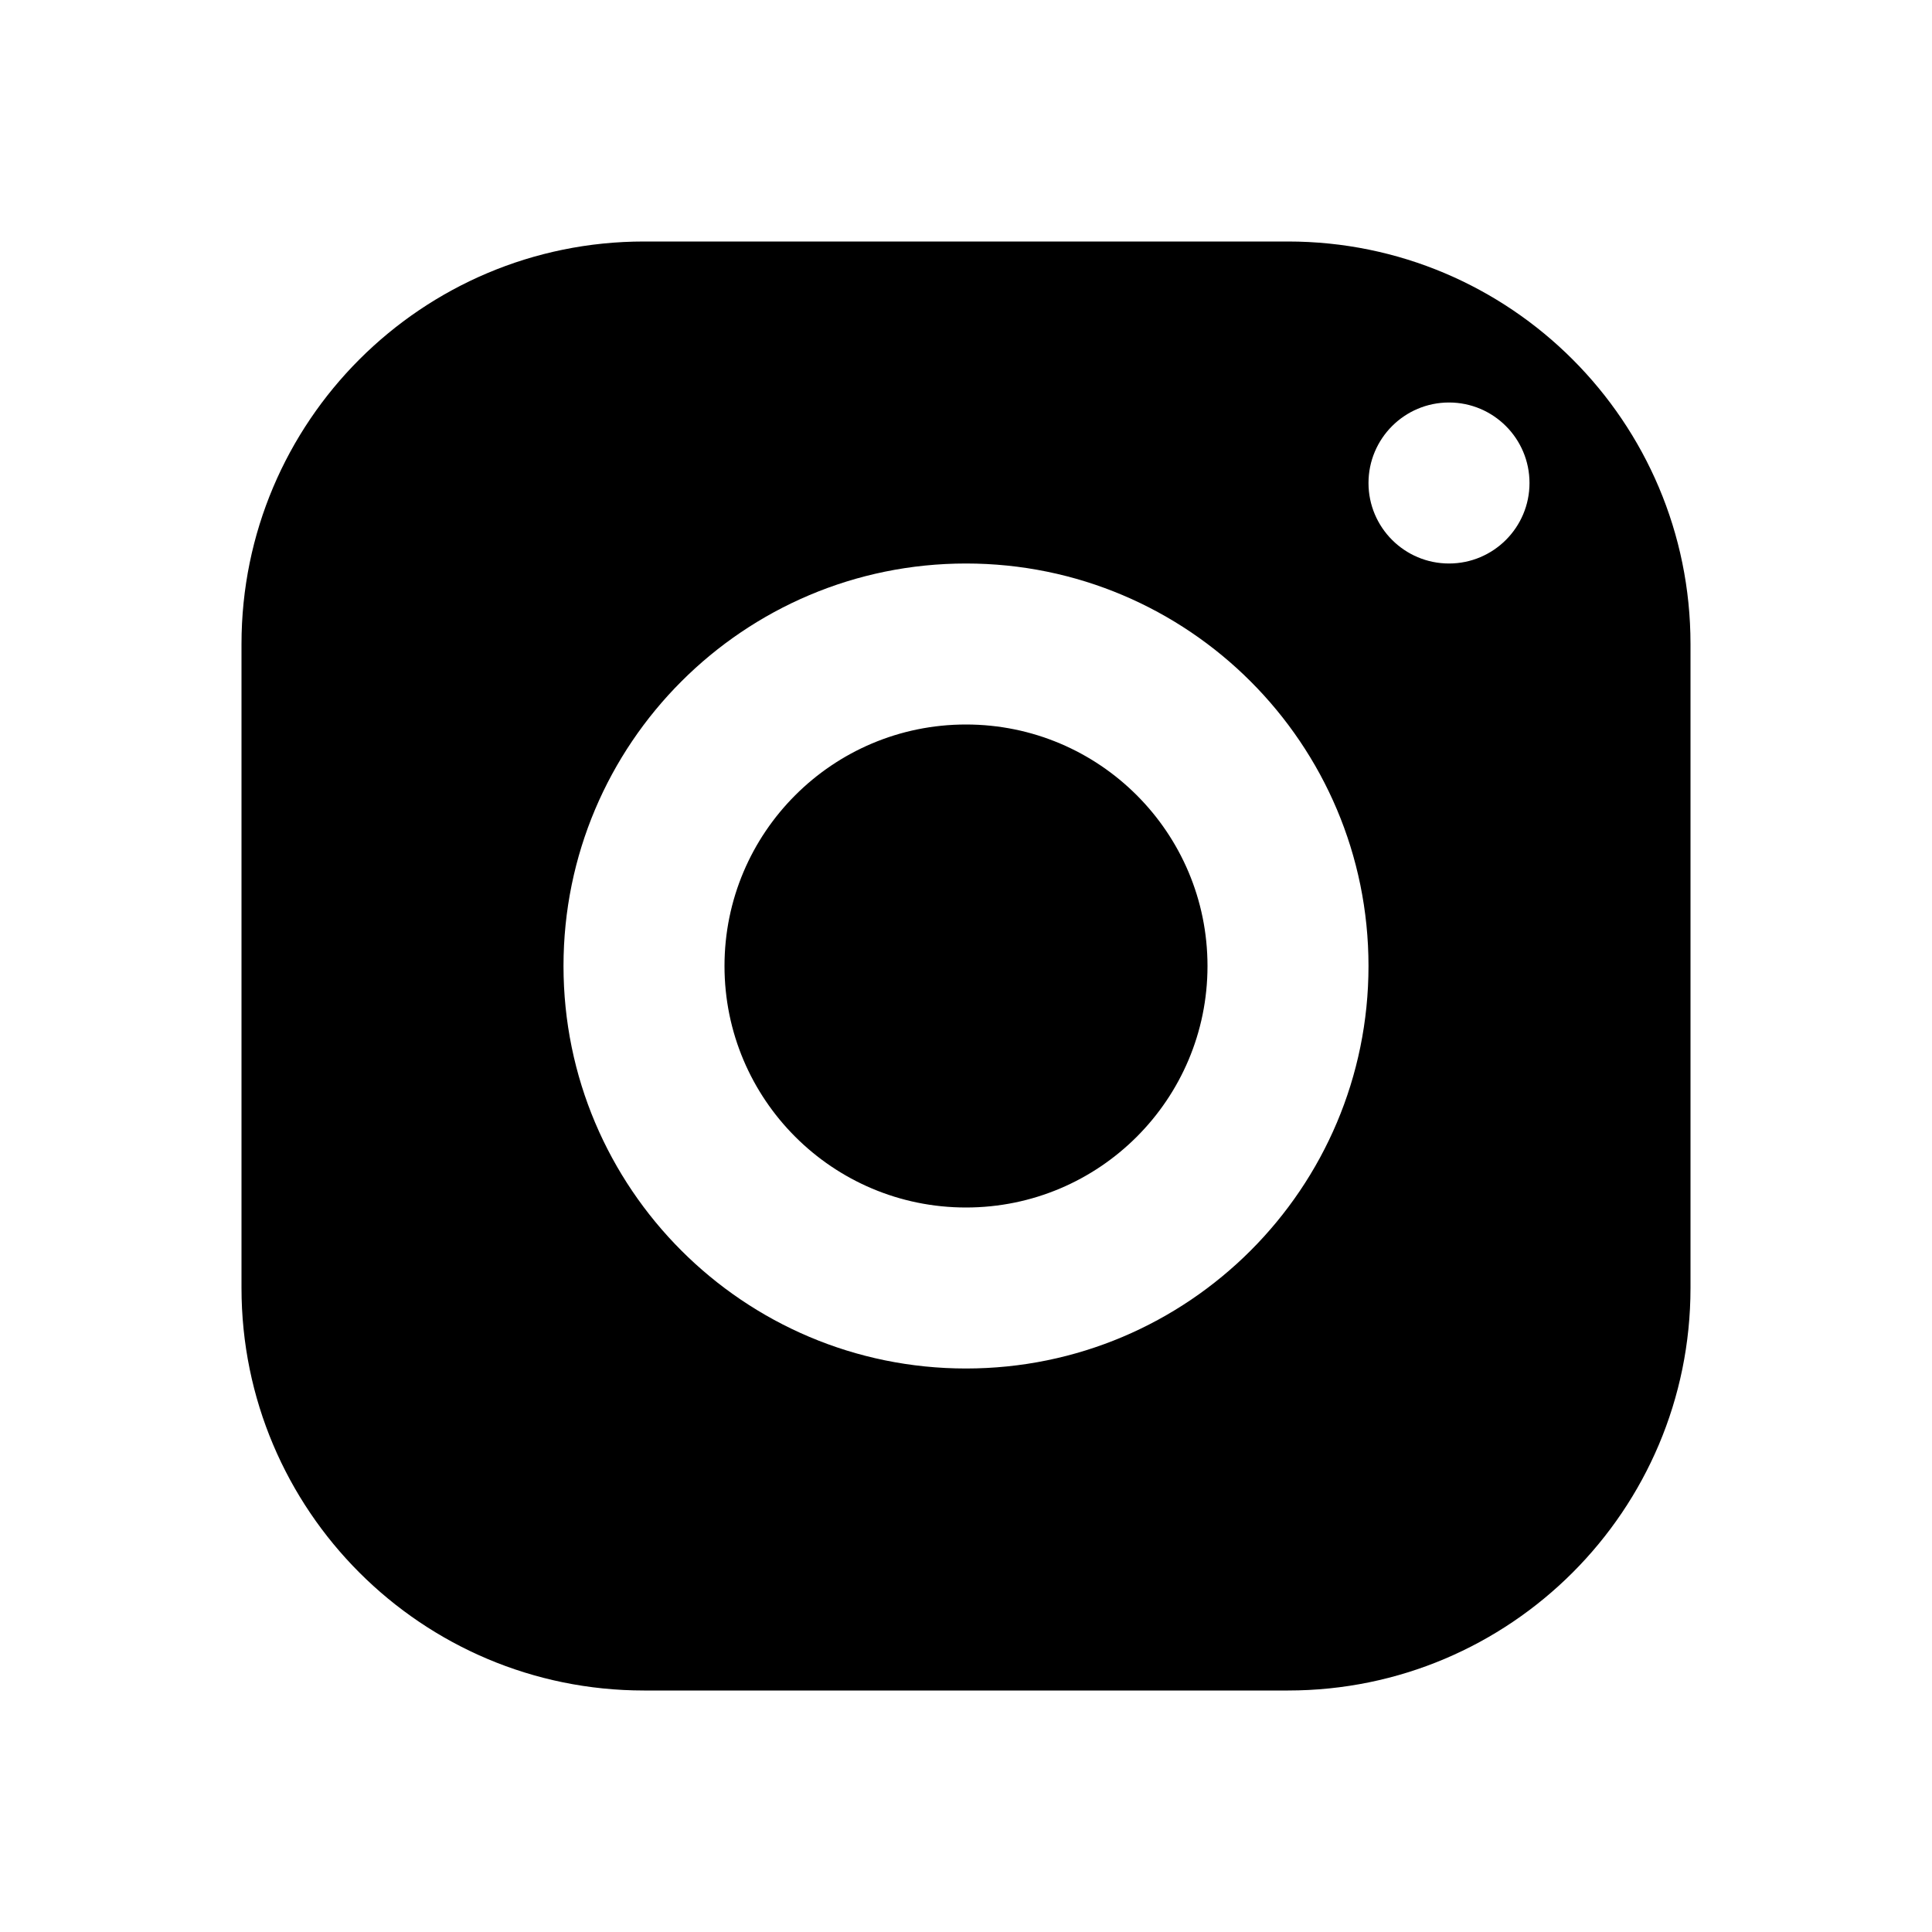
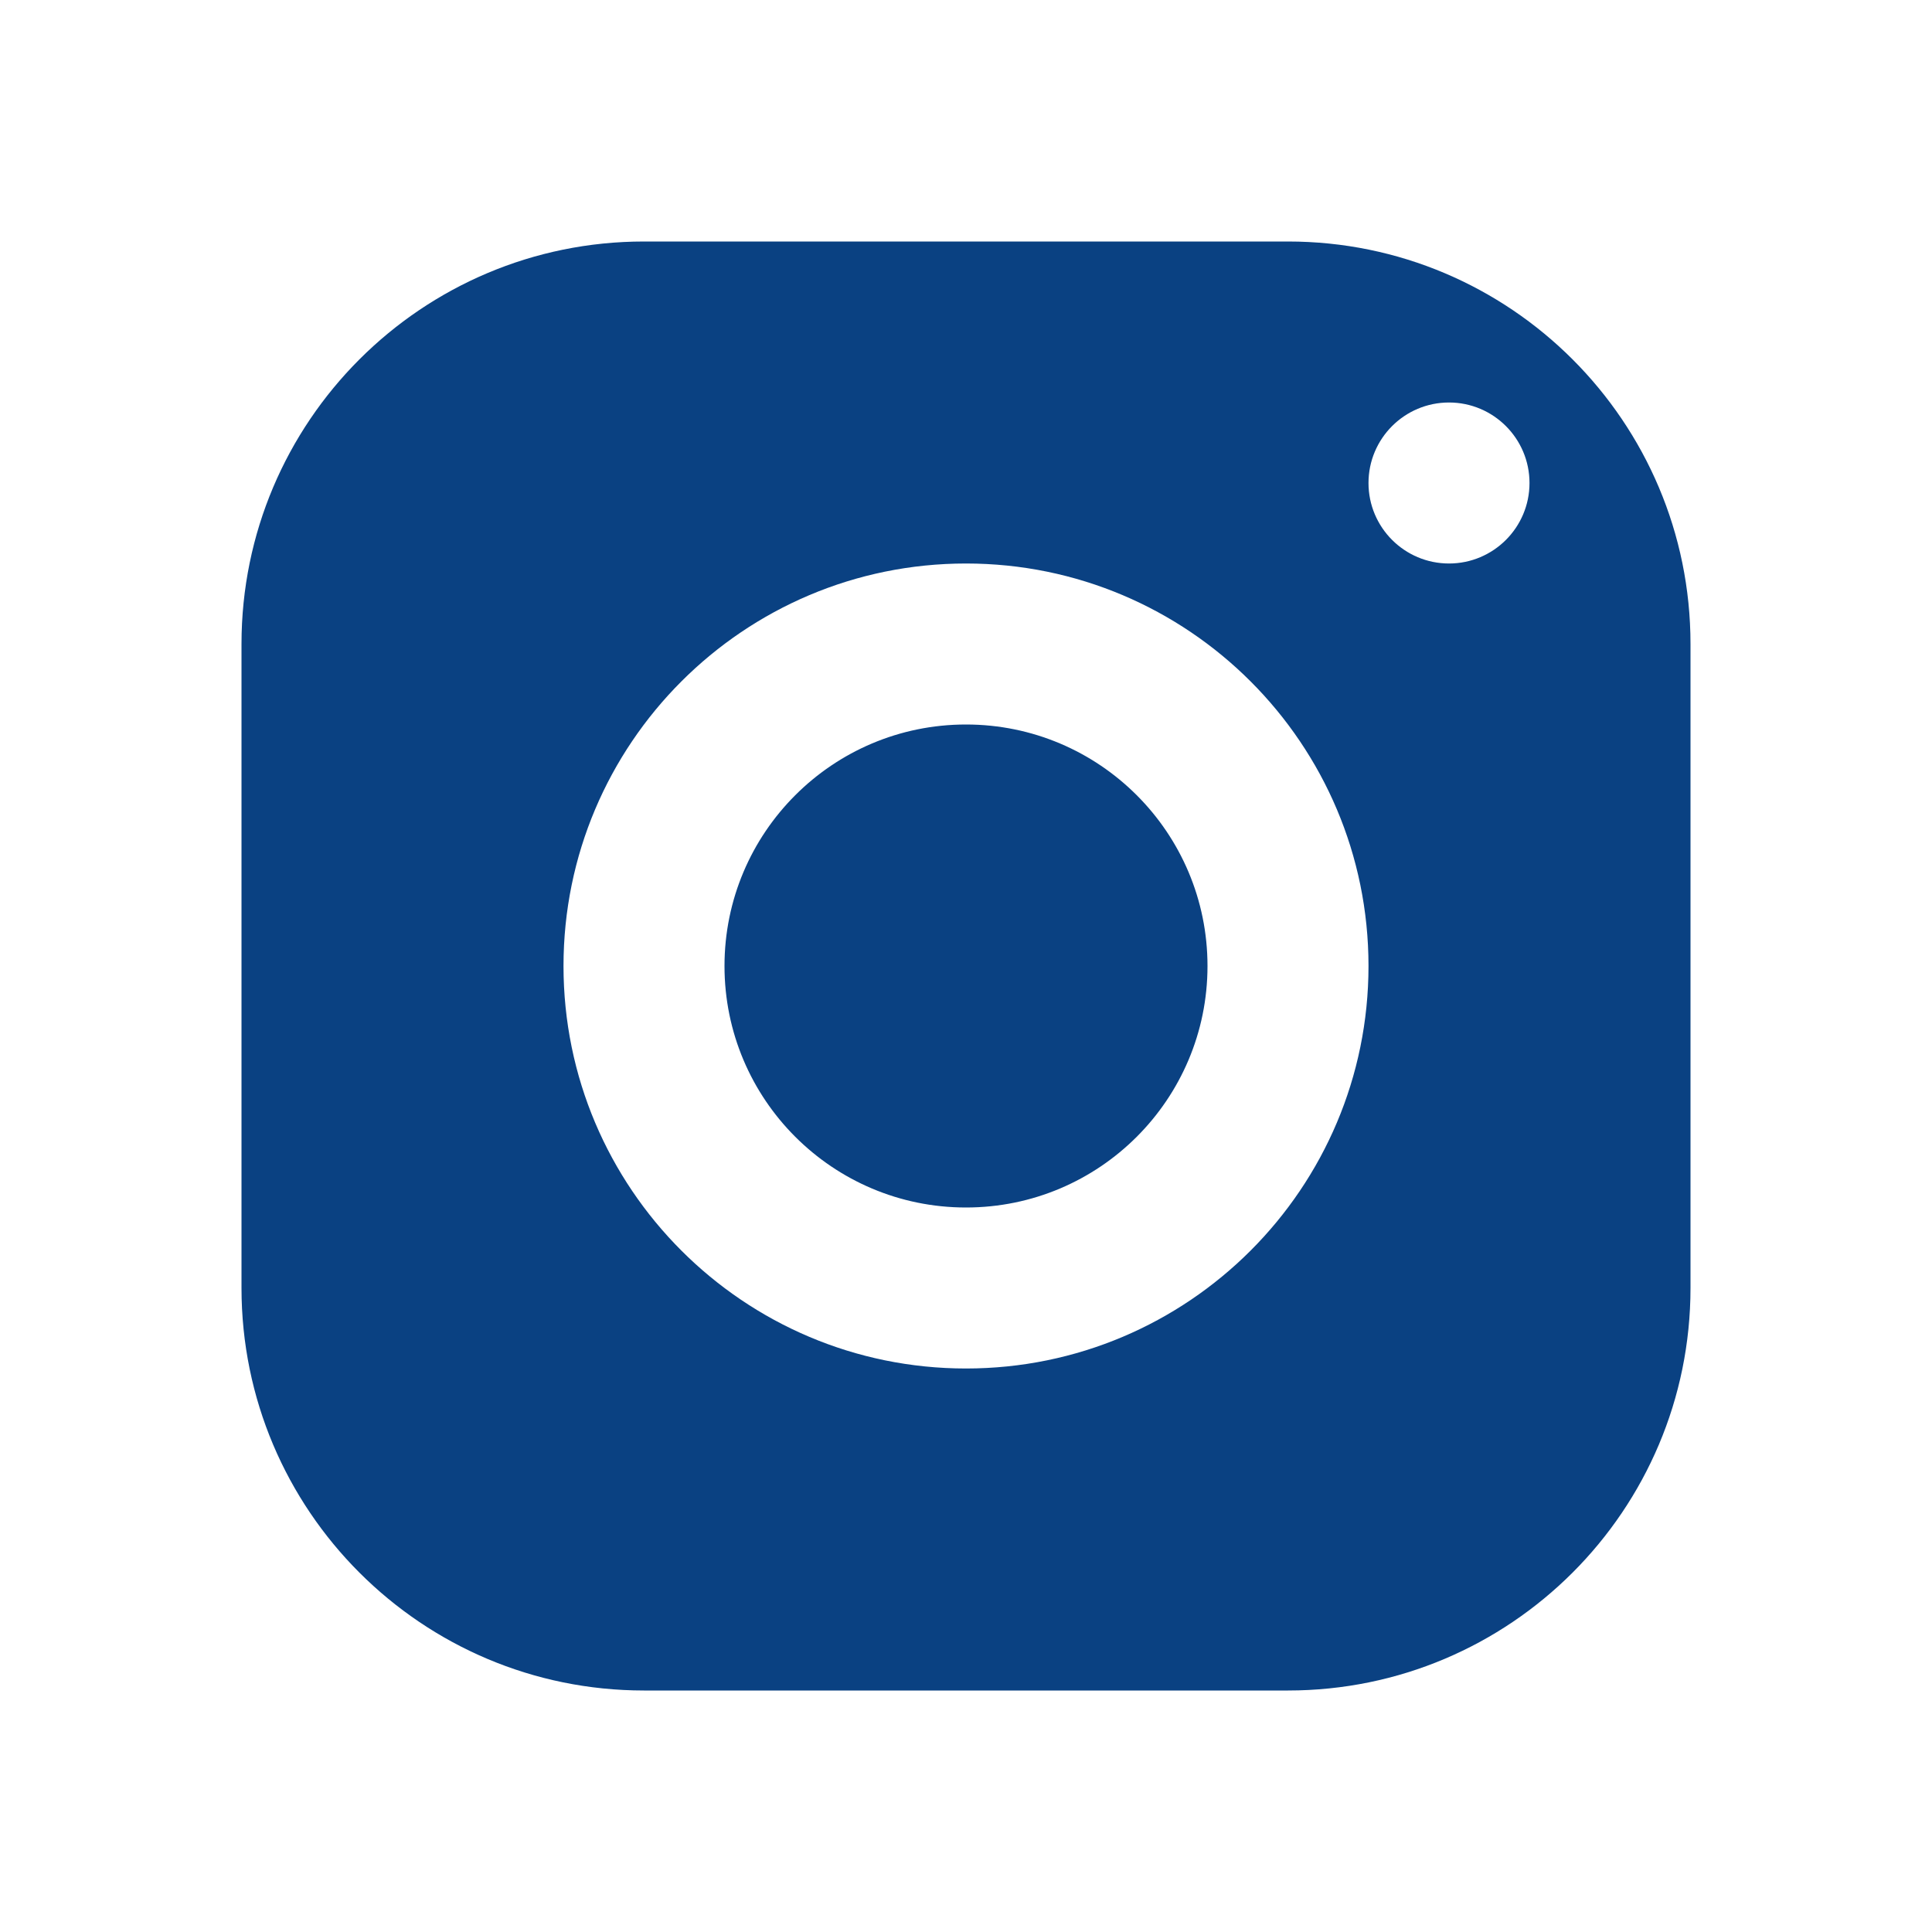
- <svg xmlns="http://www.w3.org/2000/svg" fill="#000000" viewBox="0 0 24 24" width="24px" height="24px">
+ <svg xmlns="http://www.w3.org/2000/svg" fill="#0A4182" viewBox="0 0 24 24" width="24px" height="24px">
  <path d="M 8 3 C 5.239 3 3 5.239 3 8 L 3 16 C 3 18.761 5.239 21 8 21 L 16 21 C 18.761 21 21 18.761 21 16 L 21 8 C 21 5.239 18.761 3 16 3 L 8 3 z M 18 5 C 18.552 5 19 5.448 19 6 C 19 6.552 18.552 7 18 7 C 17.448 7 17 6.552 17 6 C 17 5.448 17.448 5 18 5 z M 12 7 C 14.761 7 17 9.239 17 12 C 17 14.761 14.761 17 12 17 C 9.239 17 7 14.761 7 12 C 7 9.239 9.239 7 12 7 z M 12 9 A 3 3 0 0 0 9 12 A 3 3 0 0 0 12 15 A 3 3 0 0 0 15 12 A 3 3 0 0 0 12 9 z" />
</svg>
